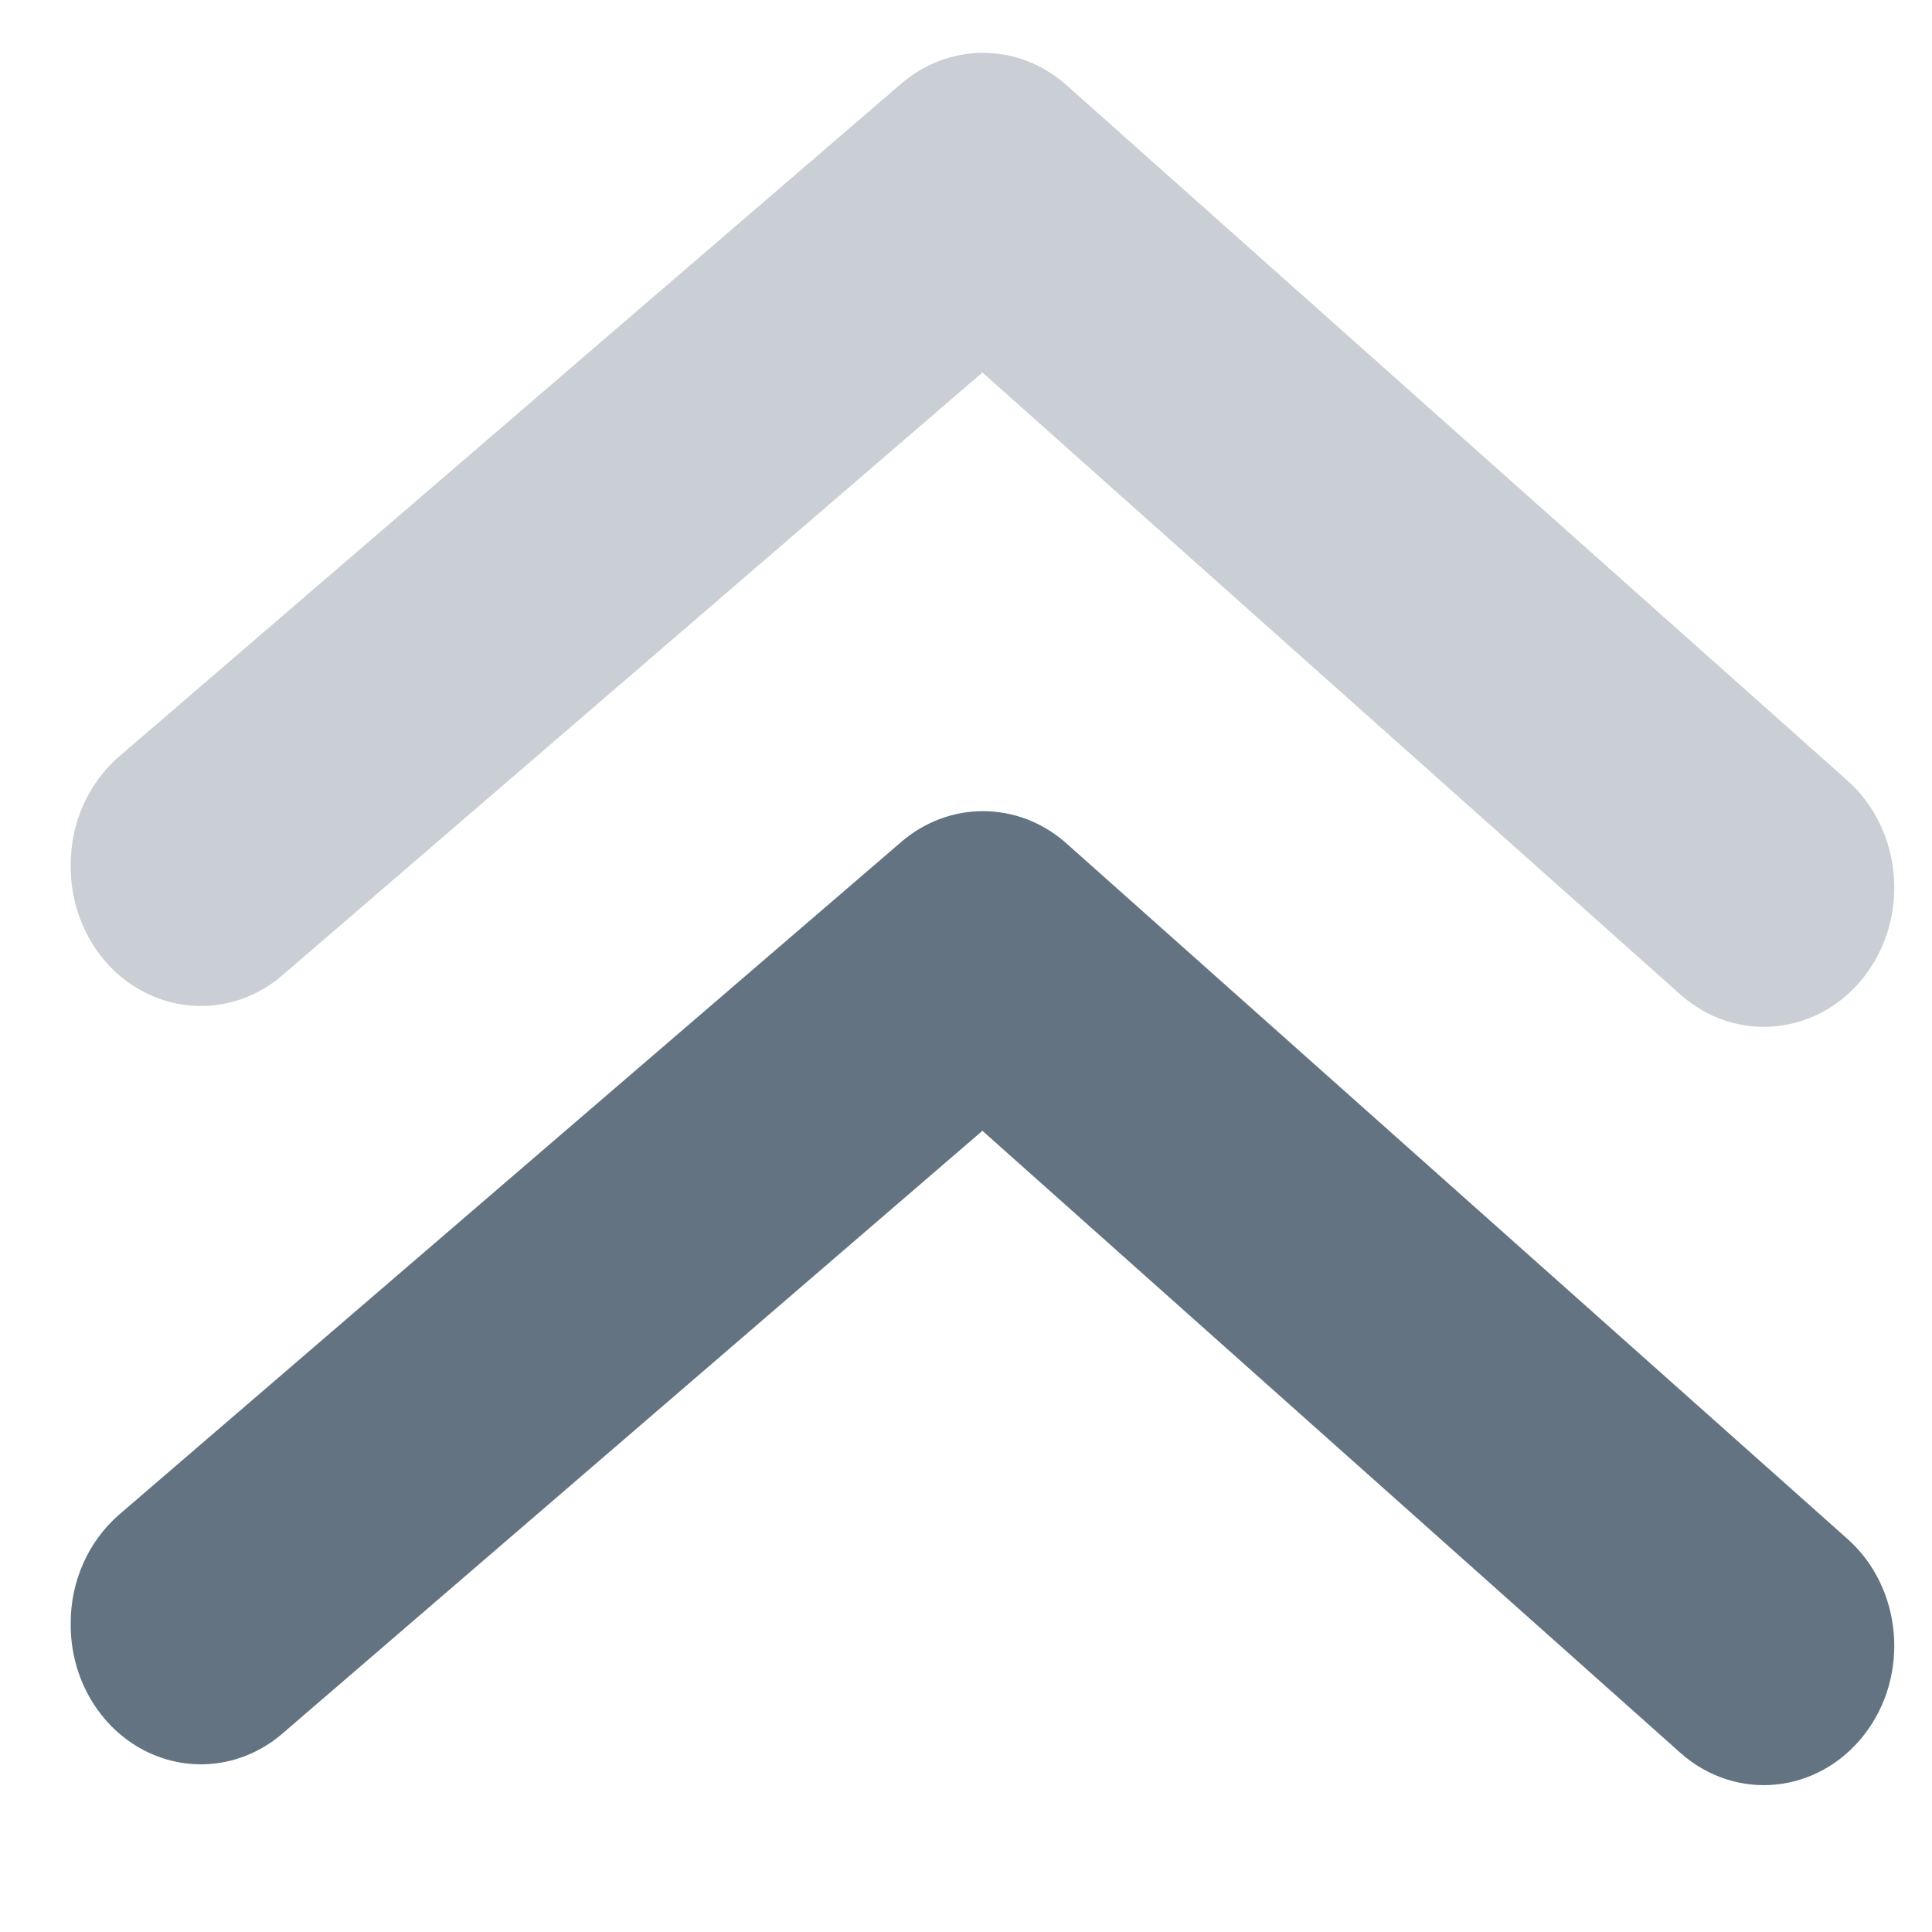
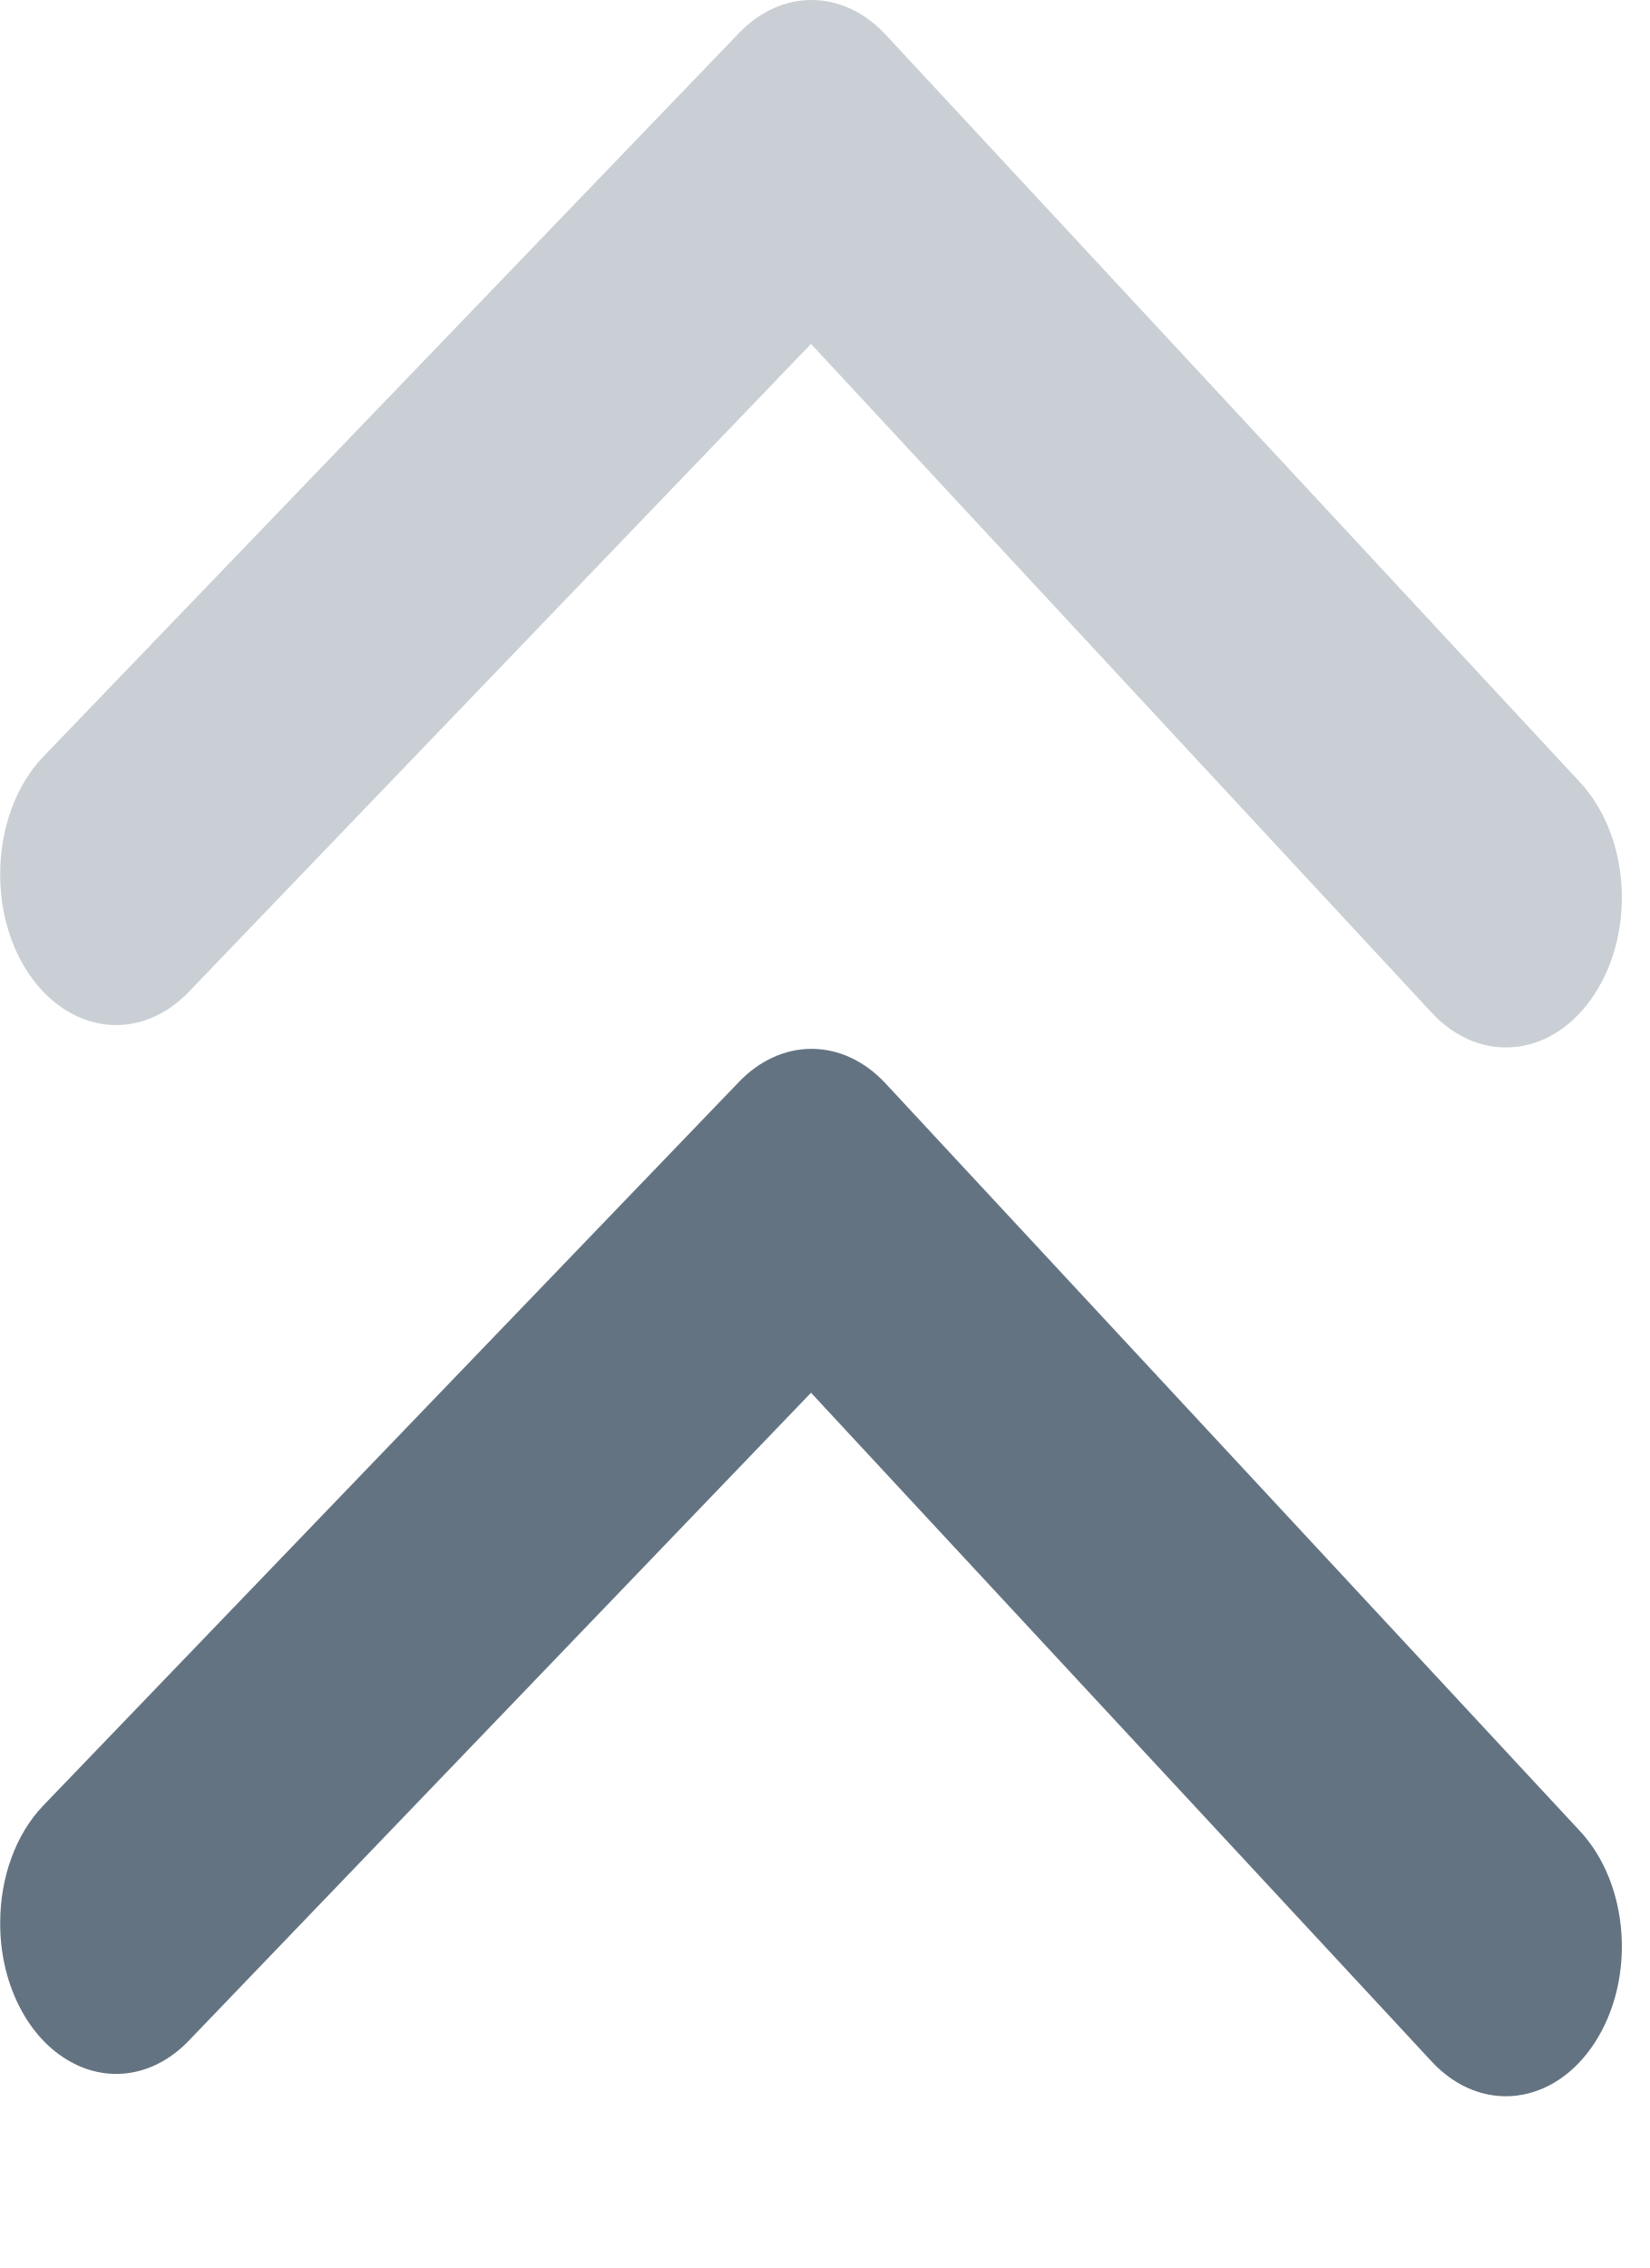
- <svg xmlns="http://www.w3.org/2000/svg" width="10" height="10" viewBox="0 0 10 10" fill="none">
-   <path d="M0.366 4.478C0.365 4.26 0.457 4.054 0.615 3.917L4.66 0.437C4.909 0.219 5.267 0.219 5.516 0.437L9.561 4.039C9.848 4.294 9.887 4.748 9.649 5.055C9.41 5.361 8.985 5.403 8.698 5.148L5.085 1.928L1.471 5.04C1.269 5.22 0.988 5.258 0.75 5.137C0.513 5.017 0.363 4.759 0.366 4.478Z" fill="#637381" fill-opacity="0.34" />
-   <path d="M0.366 8.403C0.365 8.185 0.457 7.979 0.615 7.841L4.66 4.362C4.909 4.144 5.267 4.144 5.516 4.362L9.561 7.964C9.848 8.218 9.887 8.673 9.649 8.979C9.41 9.286 8.985 9.328 8.698 9.073L5.085 5.853L1.471 8.965C1.269 9.145 0.988 9.183 0.75 9.062C0.513 8.941 0.363 8.684 0.366 8.403Z" fill="#637381" />
+ <svg xmlns="http://www.w3.org/2000/svg" width="8" height="11" viewBox="0 0 8 11" fill="none">
+   <path d="M0.001 4.237C0.001 4.018 0.077 3.809 0.209 3.671L3.58 0.165C3.787 -0.055 4.086 -0.055 4.293 0.165L7.664 3.794C7.903 4.051 7.936 4.509 7.737 4.818C7.539 5.127 7.184 5.169 6.945 4.912L3.934 1.668L0.923 4.803C0.754 4.985 0.52 5.023 0.322 4.901C0.124 4.78 -0.001 4.52 0.001 4.237Z" fill="#637381" fill-opacity="0.34" />
+   <path d="M0.001 9.324C0.001 9.105 0.077 8.896 0.209 8.758L3.58 5.252C3.787 5.032 4.086 5.032 4.293 5.252L7.664 8.881C7.903 9.138 7.936 9.596 7.737 9.905C7.539 10.213 7.184 10.256 6.945 9.999L3.934 6.755L0.923 9.89C0.754 10.072 0.52 10.11 0.322 9.988C0.124 9.867 -0.001 9.607 0.001 9.324Z" fill="#637381" />
</svg>
